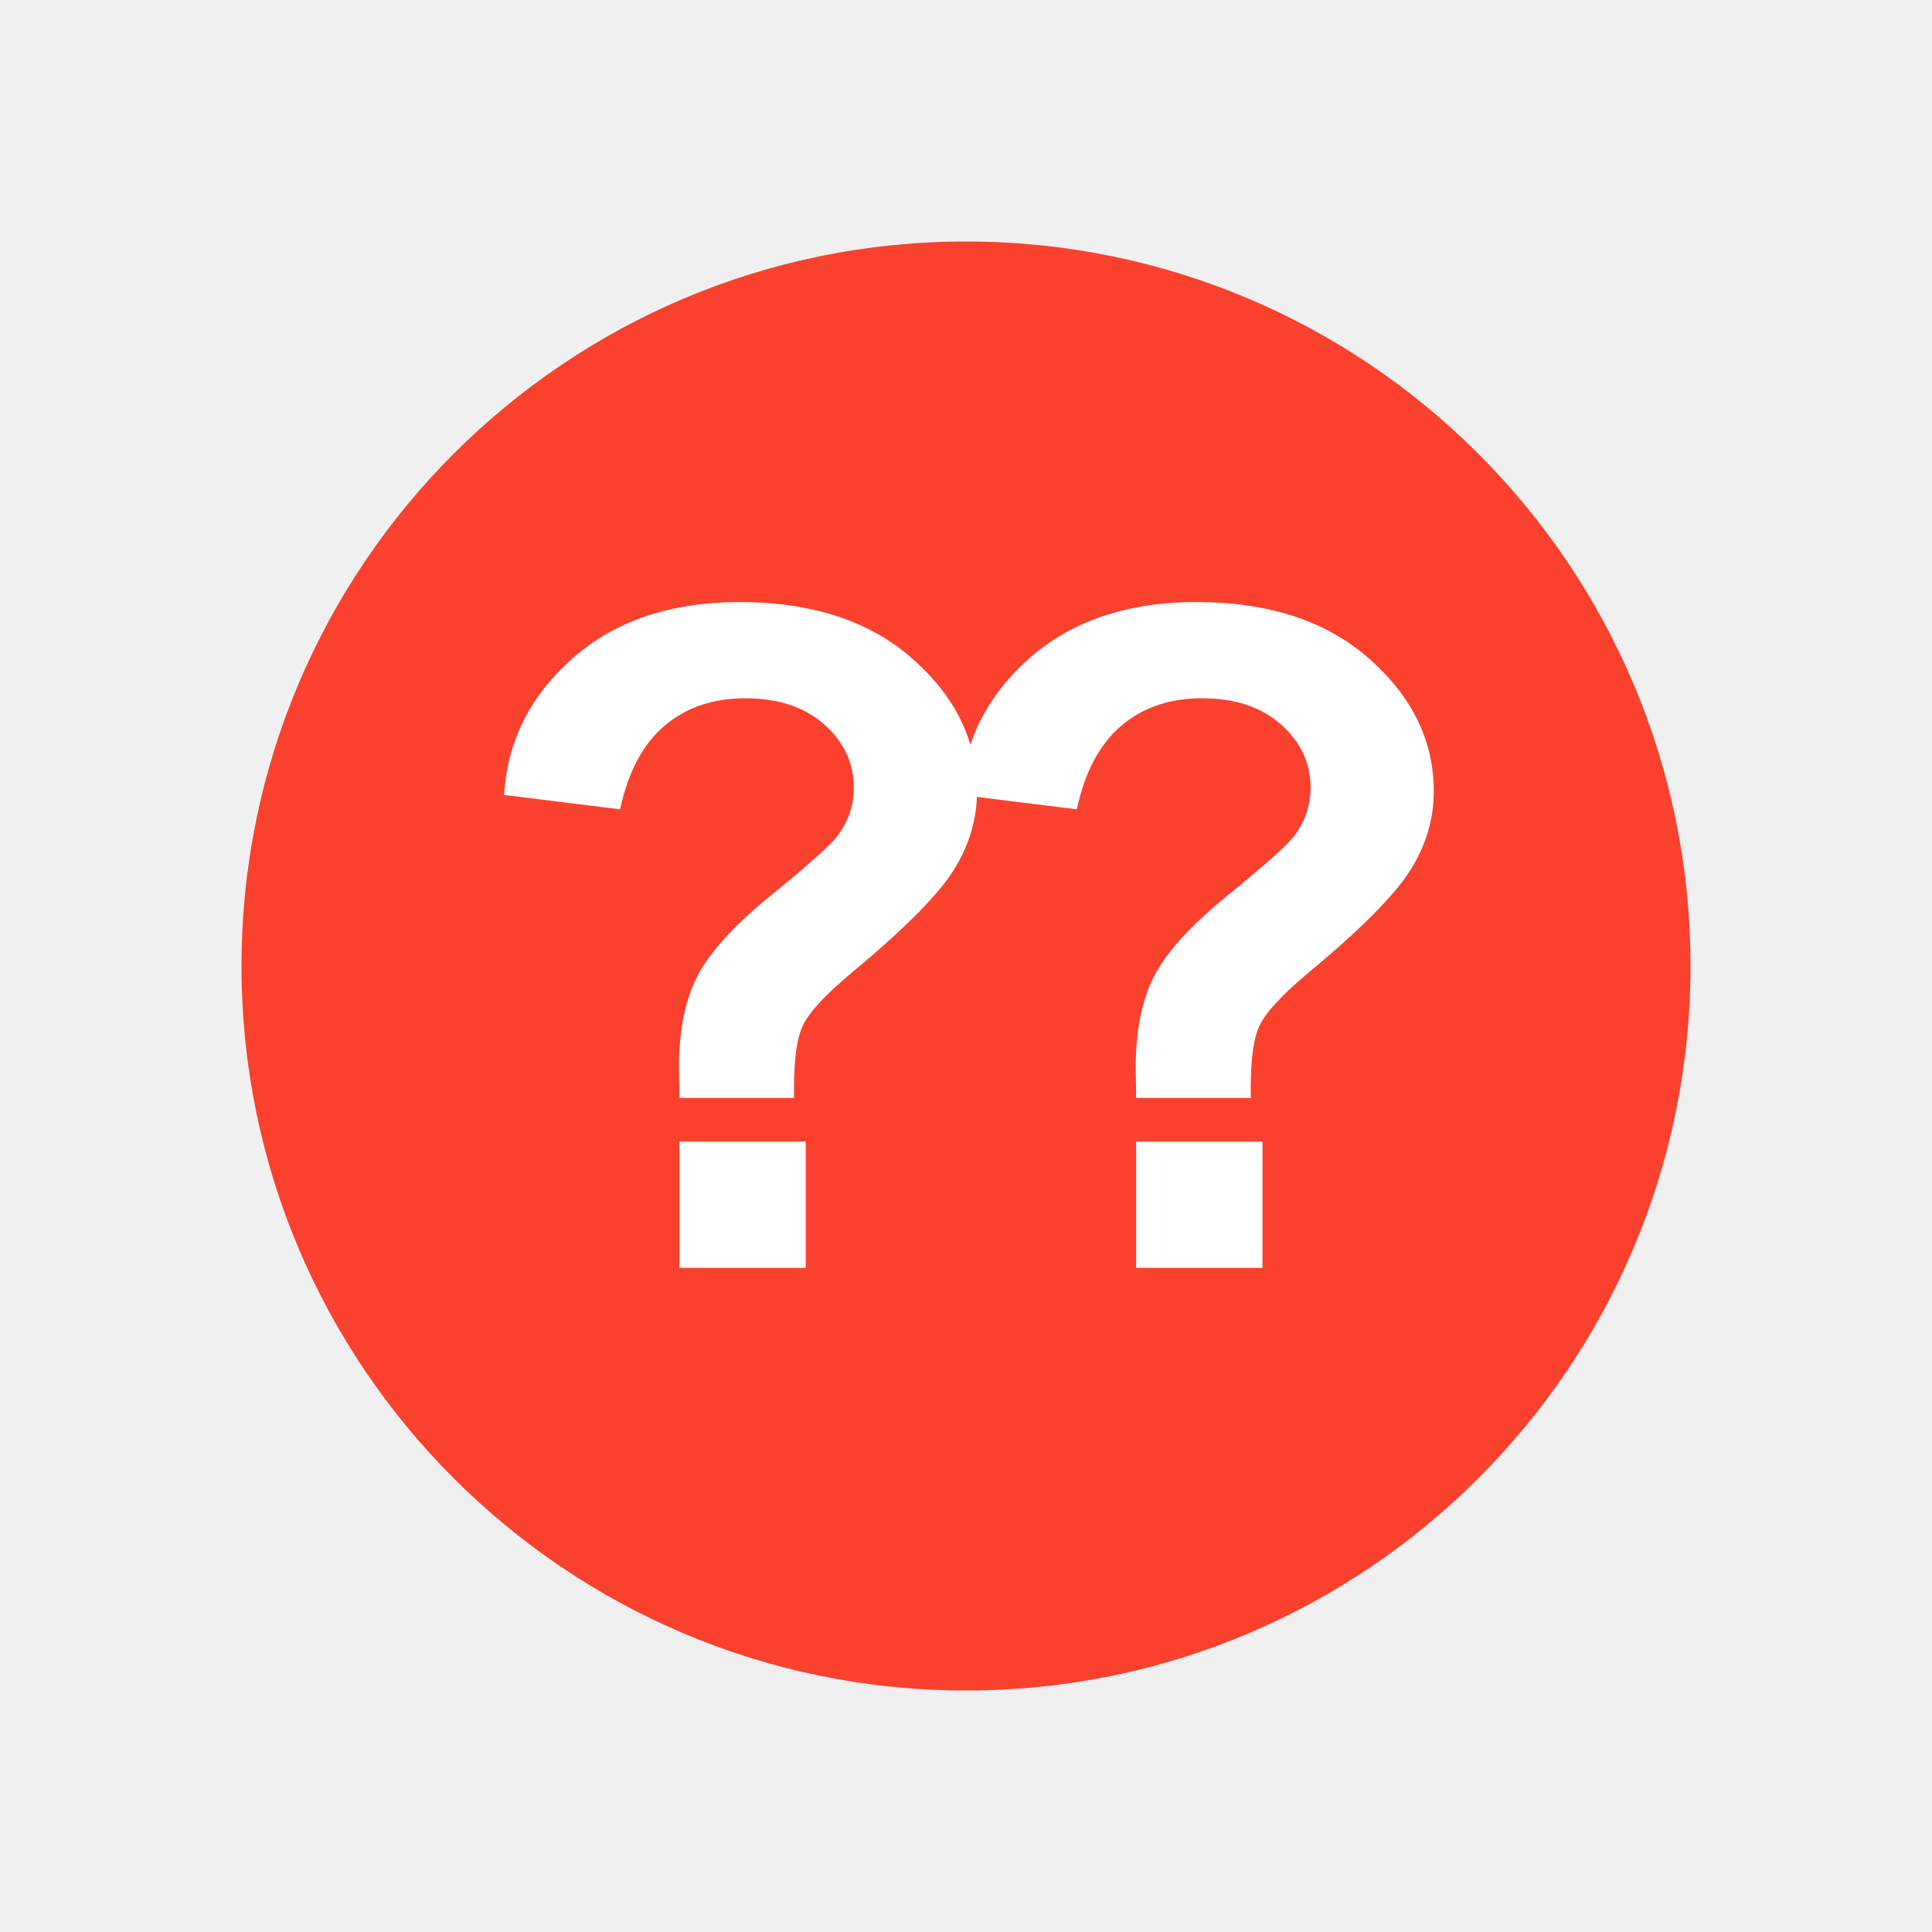
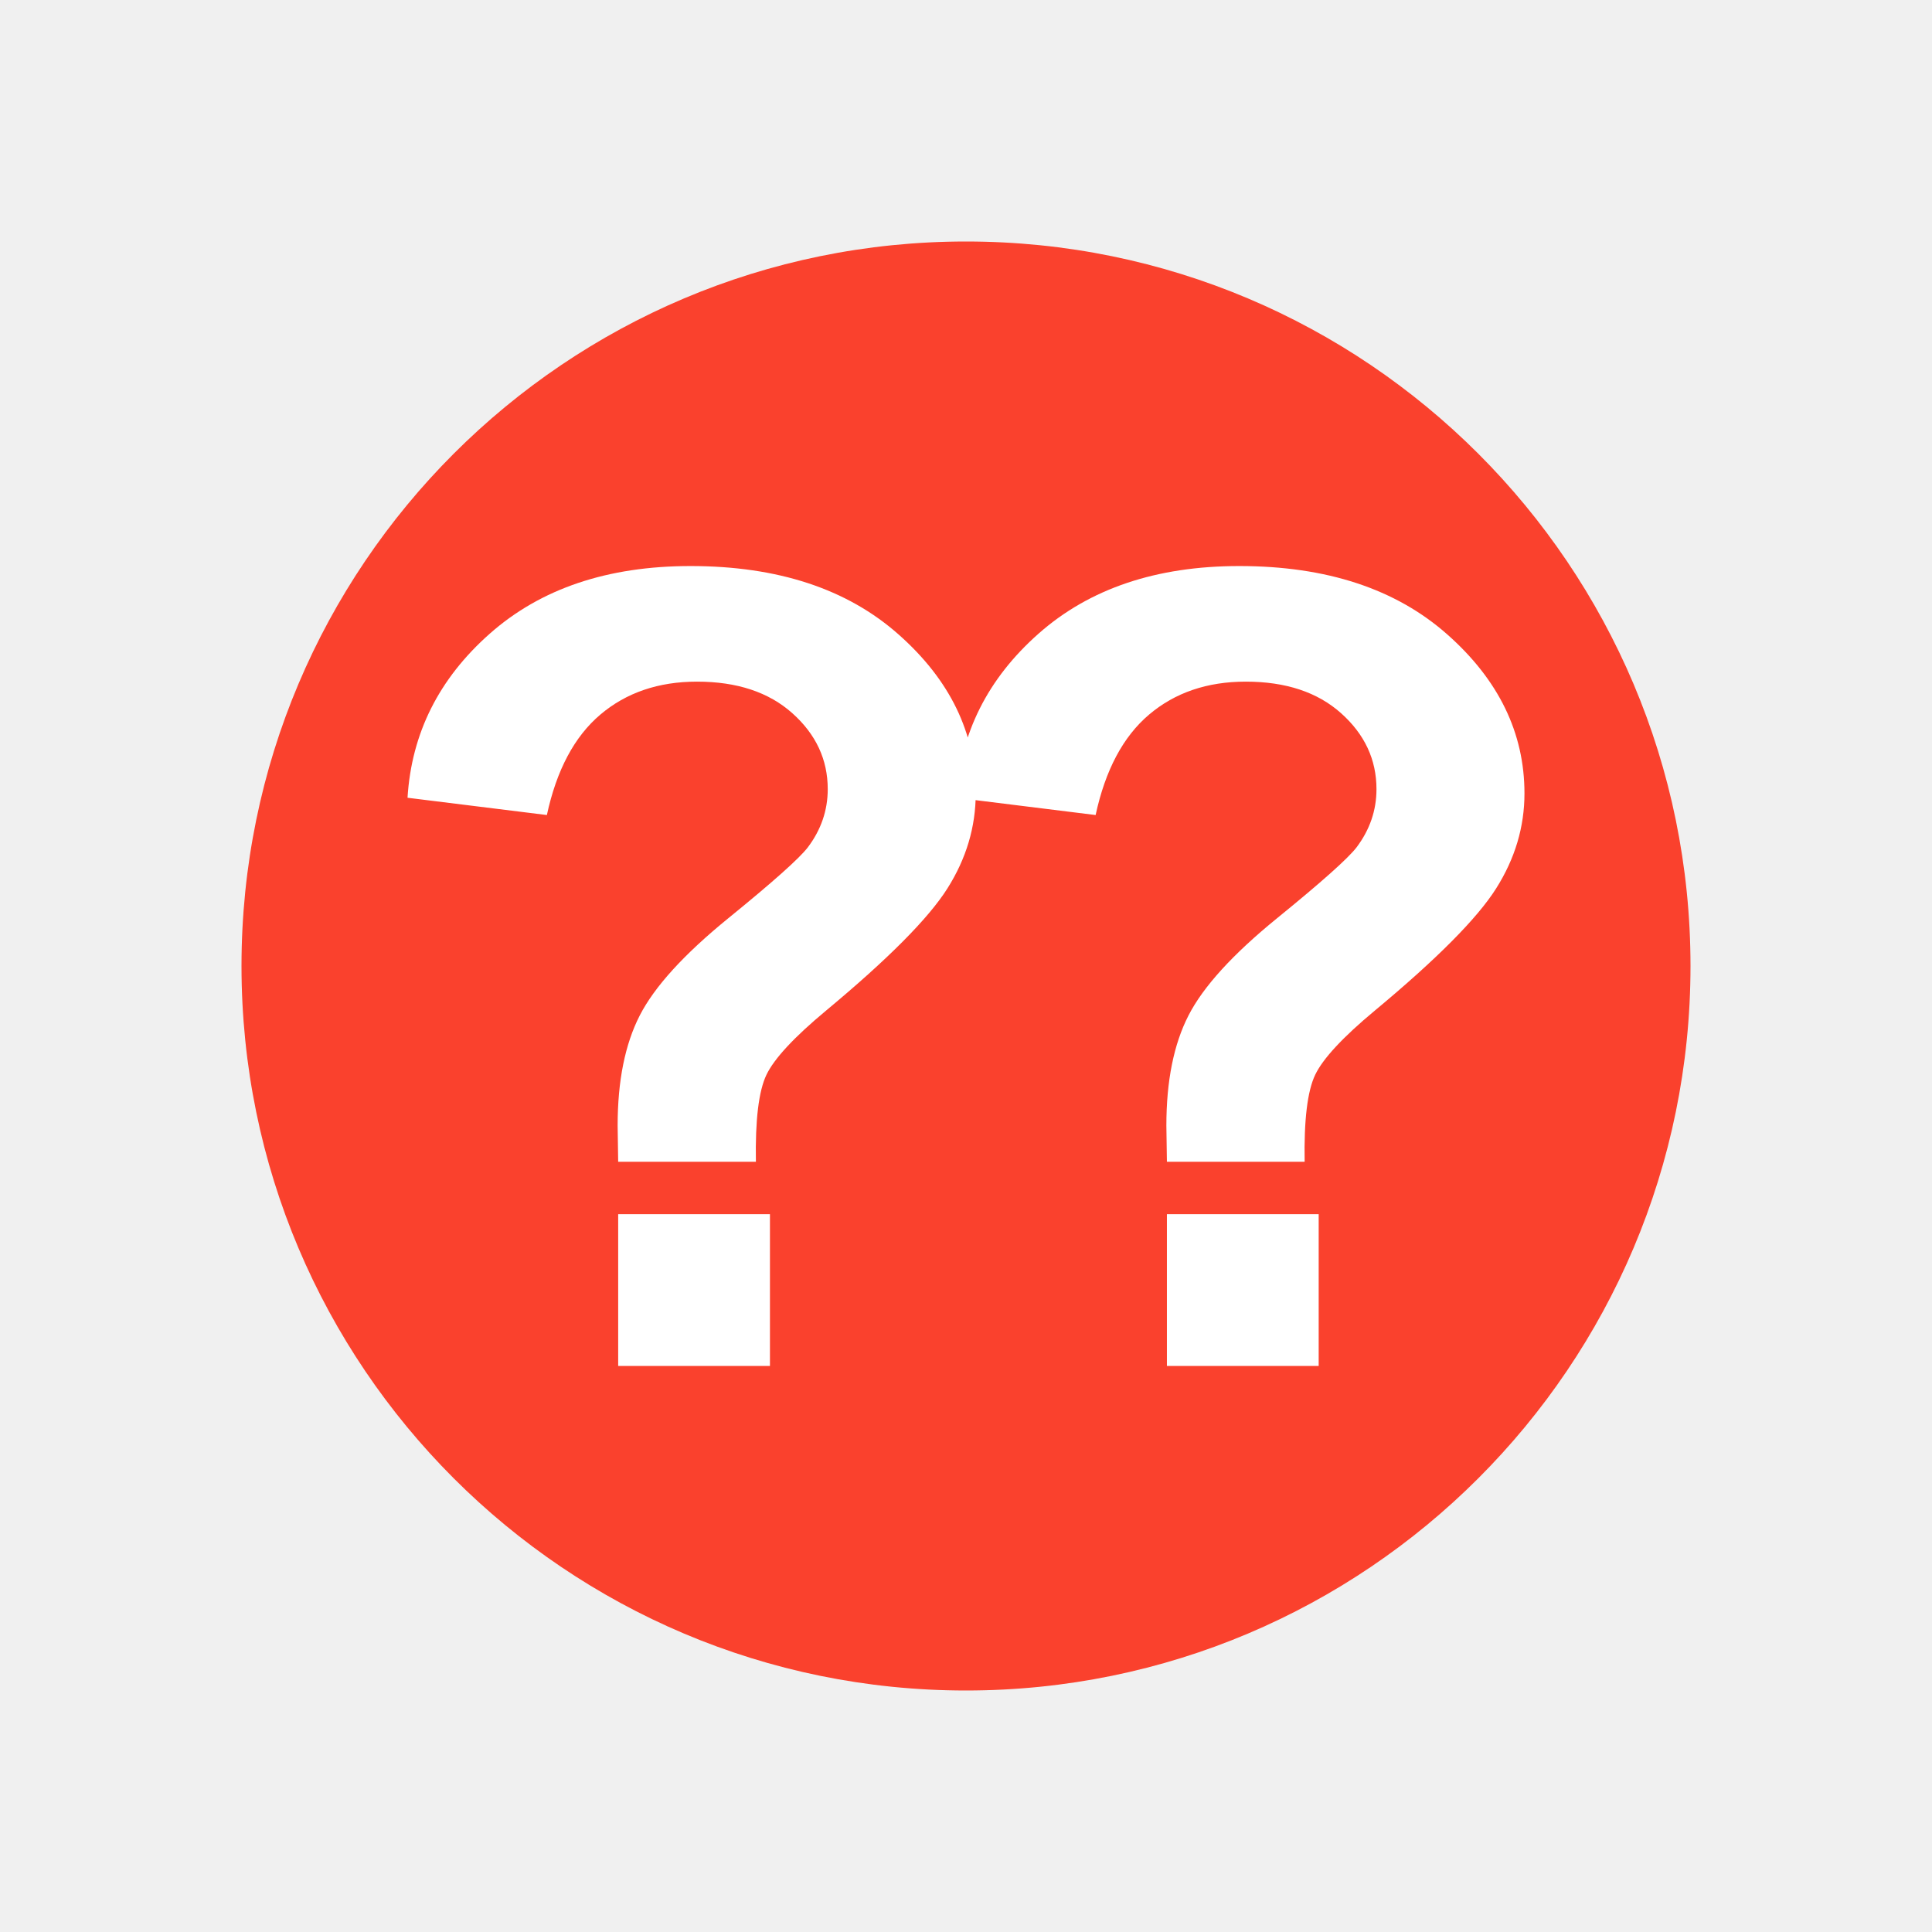
<svg xmlns="http://www.w3.org/2000/svg" width="128" height="128" viewBox="0 0 128 128">
  <circle cx="64" cy="64" r="48" fill="#FA412D" />
-   <path fill="#FFFFFF" d="M52.607 72.741H45.012Q44.982 71.103 44.982 70.746Q44.982 67.052 46.204 64.669Q47.425 62.287 51.088 59.308Q54.752 56.33 55.467 55.406Q56.569 53.947 56.569 52.189Q56.569 49.747 54.618 48.005Q52.667 46.262 49.361 46.262Q46.174 46.262 44.029 48.079Q41.885 49.896 41.081 53.619L33.396 52.666Q33.724 47.334 37.938 43.611Q42.153 39.888 49.003 39.888Q56.211 39.888 60.471 43.656Q64.73 47.424 64.73 52.428Q64.73 55.198 63.166 57.67Q61.603 60.142 56.479 64.401Q53.829 66.605 53.188 67.946Q52.548 69.286 52.607 72.741ZM45.012 84.0V75.63H53.382V84.0Z M82.869 72.741H75.273Q75.244 71.103 75.244 70.746Q75.244 67.052 76.465 64.669Q77.686 62.287 81.35 59.308Q85.013 56.33 85.728 55.406Q86.83 53.947 86.83 52.189Q86.83 49.747 84.879 48.005Q82.928 46.262 79.622 46.262Q76.435 46.262 74.291 48.079Q72.146 49.896 71.342 53.619L63.657 52.666Q63.985 47.334 68.199 43.611Q72.414 39.888 79.265 39.888Q86.473 39.888 90.732 43.656Q94.991 47.424 94.991 52.428Q94.991 55.198 93.427 57.67Q91.864 60.142 86.741 64.401Q84.09 66.605 83.449 67.946Q82.809 69.286 82.869 72.741ZM75.273 84.0V75.63H83.643V84.0Z" />
+   <path fill="#FFFFFF" d="M50.08 76.972H40.956Q40.92 75.003 40.92 74.574Q40.92 70.137 42.387 67.274Q43.854 64.412 48.255 60.833Q52.657 57.255 53.516 56.145Q54.84 54.392 54.84 52.281Q54.84 49.347 52.496 47.253Q50.152 45.16 46.18 45.16Q42.351 45.16 39.775 47.343Q37.198 49.526 36.232 53.998L27 52.853Q27.394 46.448 32.457 41.975Q37.52 37.502 45.751 37.502Q54.41 37.502 59.527 42.029Q64.644 46.555 64.644 52.567Q64.644 55.895 62.766 58.865Q60.887 61.835 54.732 66.952Q51.548 69.6 50.778 71.21Q50.009 72.821 50.08 76.972ZM40.956 90.498V80.443H51.011V90.498Z M86.436 76.972H77.311Q77.275 75.003 77.275 74.574Q77.275 70.137 78.743 67.274Q80.21 64.412 84.611 60.833Q89.012 57.255 89.871 56.145Q91.195 54.392 91.195 52.281Q91.195 49.347 88.851 47.253Q86.508 45.16 82.536 45.16Q78.707 45.16 76.13 47.343Q73.554 49.526 72.588 53.998L63.356 52.853Q63.749 46.448 68.813 41.975Q73.876 37.502 82.106 37.502Q90.766 37.502 95.883 42.029Q101.0 46.555 101.0 52.567Q101.0 55.895 99.121 58.865Q97.243 61.835 91.088 66.952Q87.903 69.6 87.134 71.21Q86.364 72.821 86.436 76.972ZM77.311 90.498V80.443H87.366V90.498Z" />
</svg>
